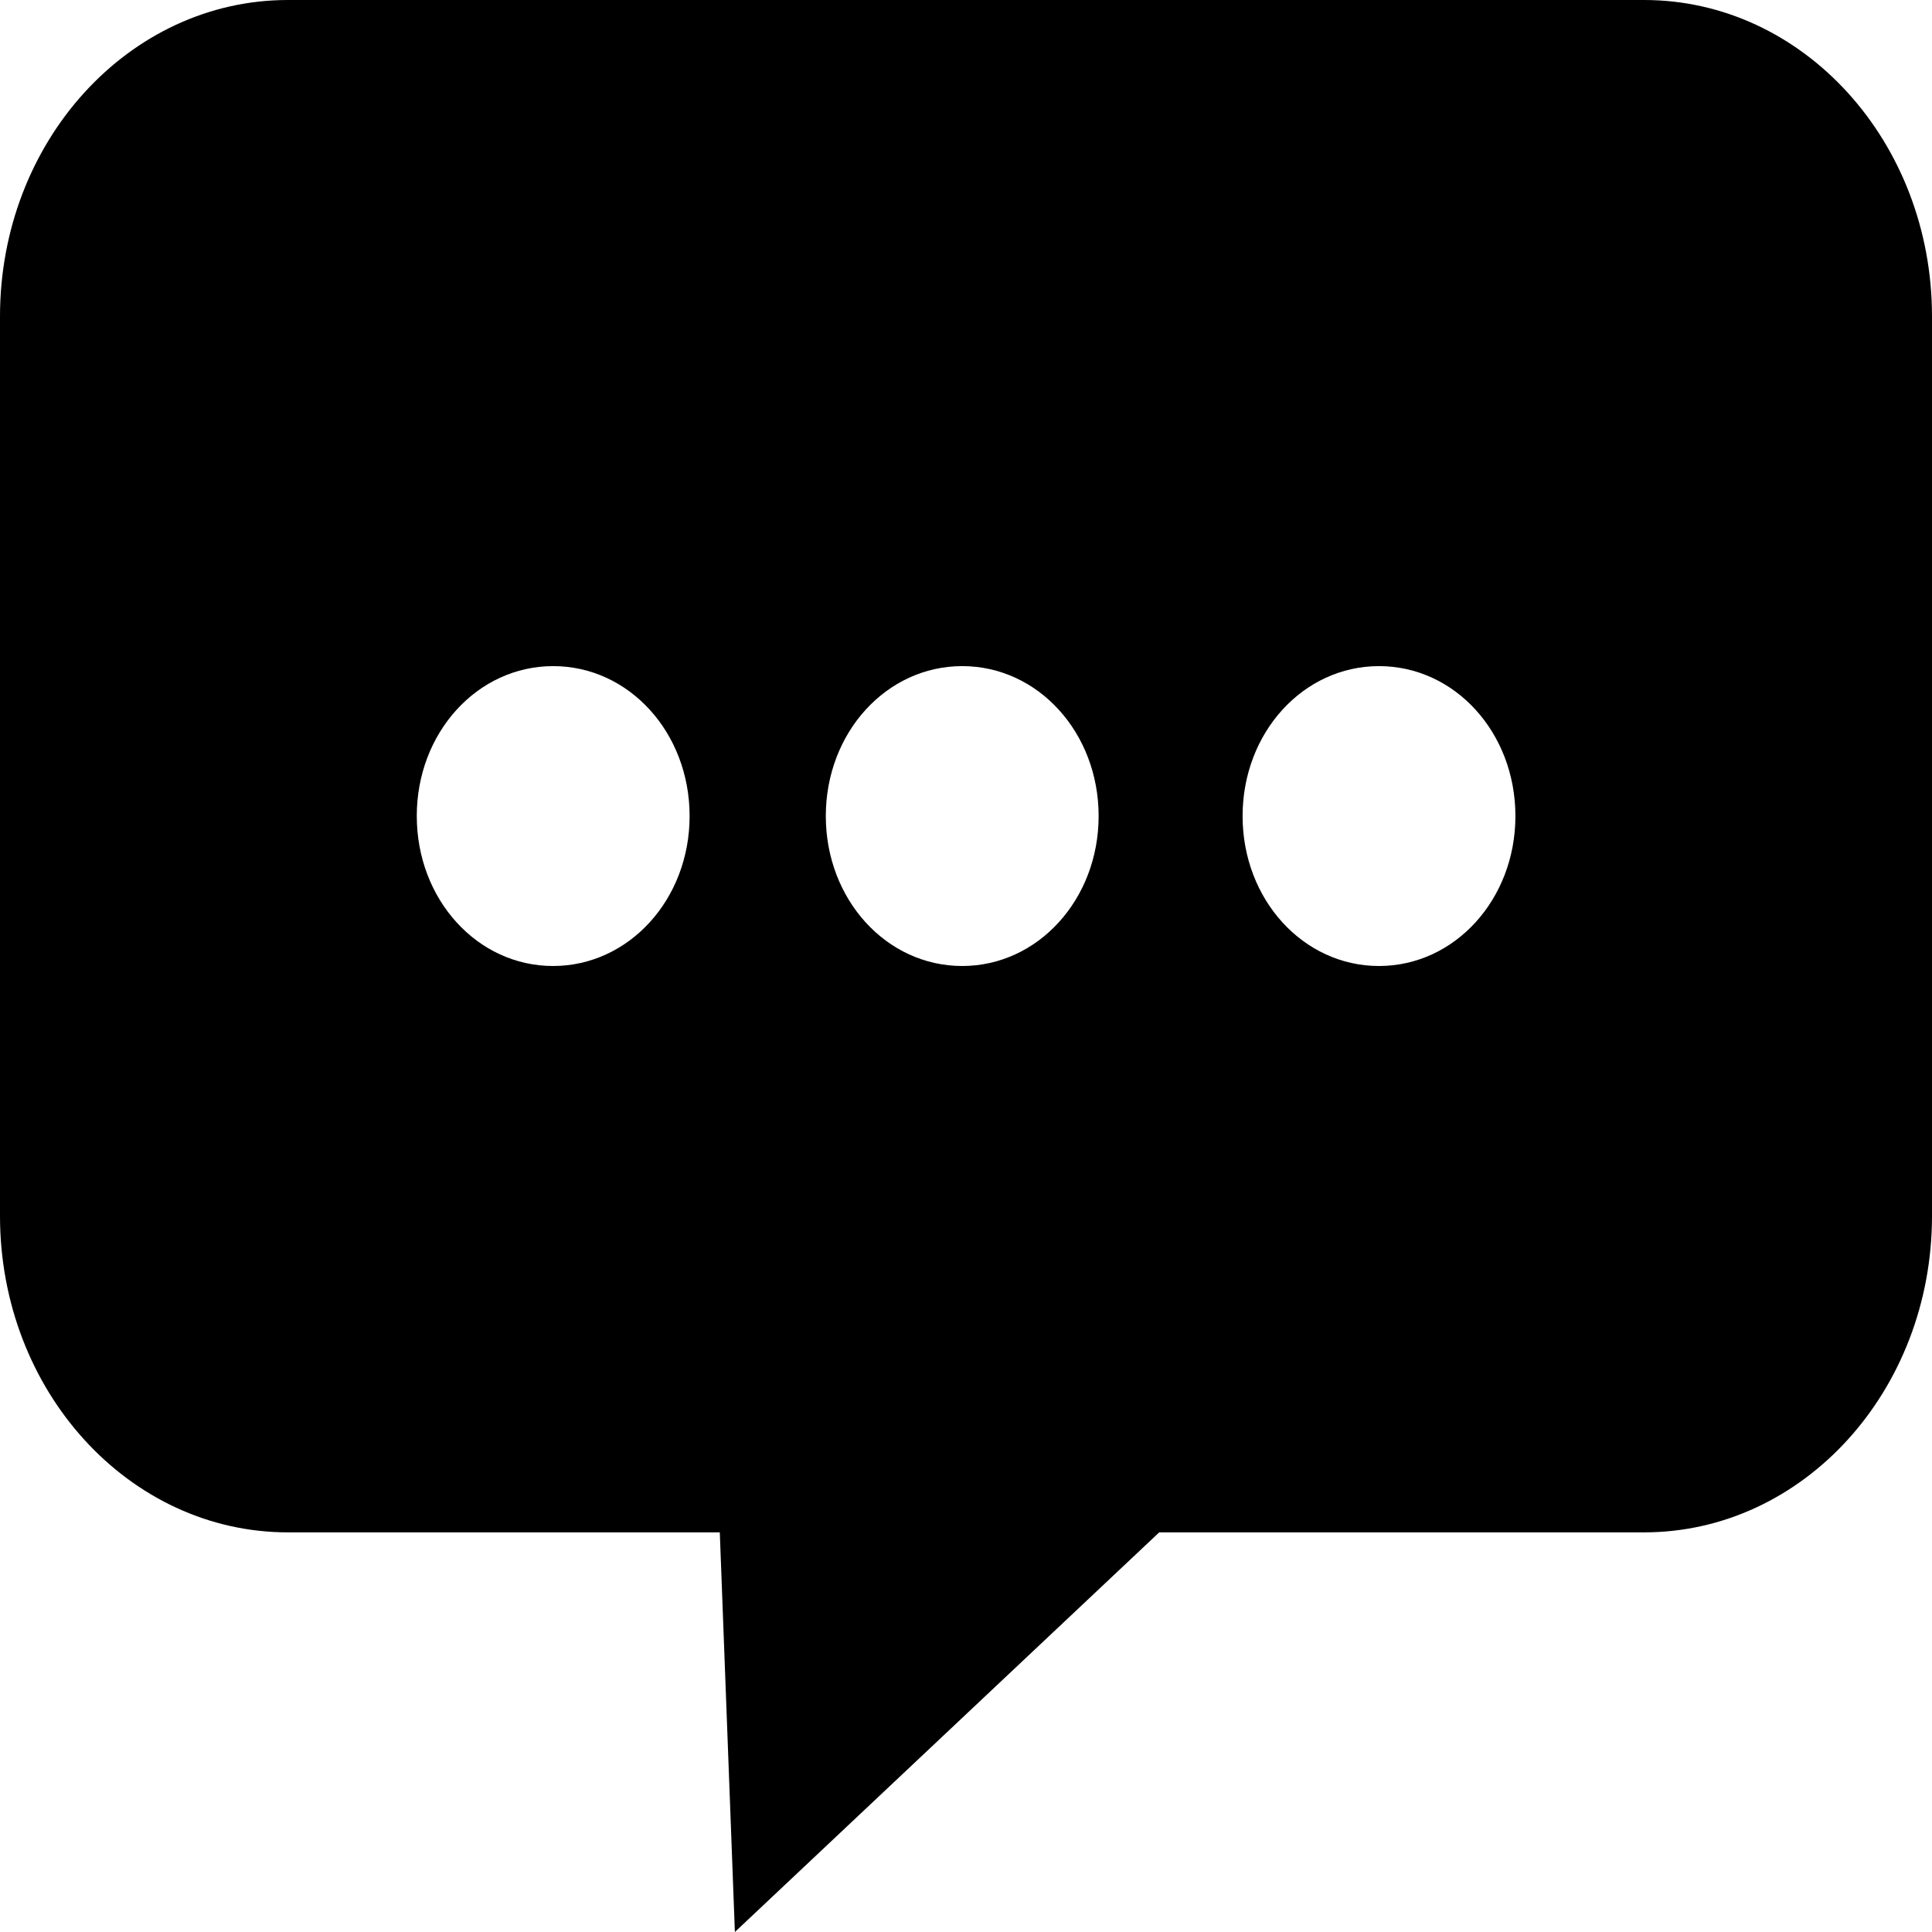
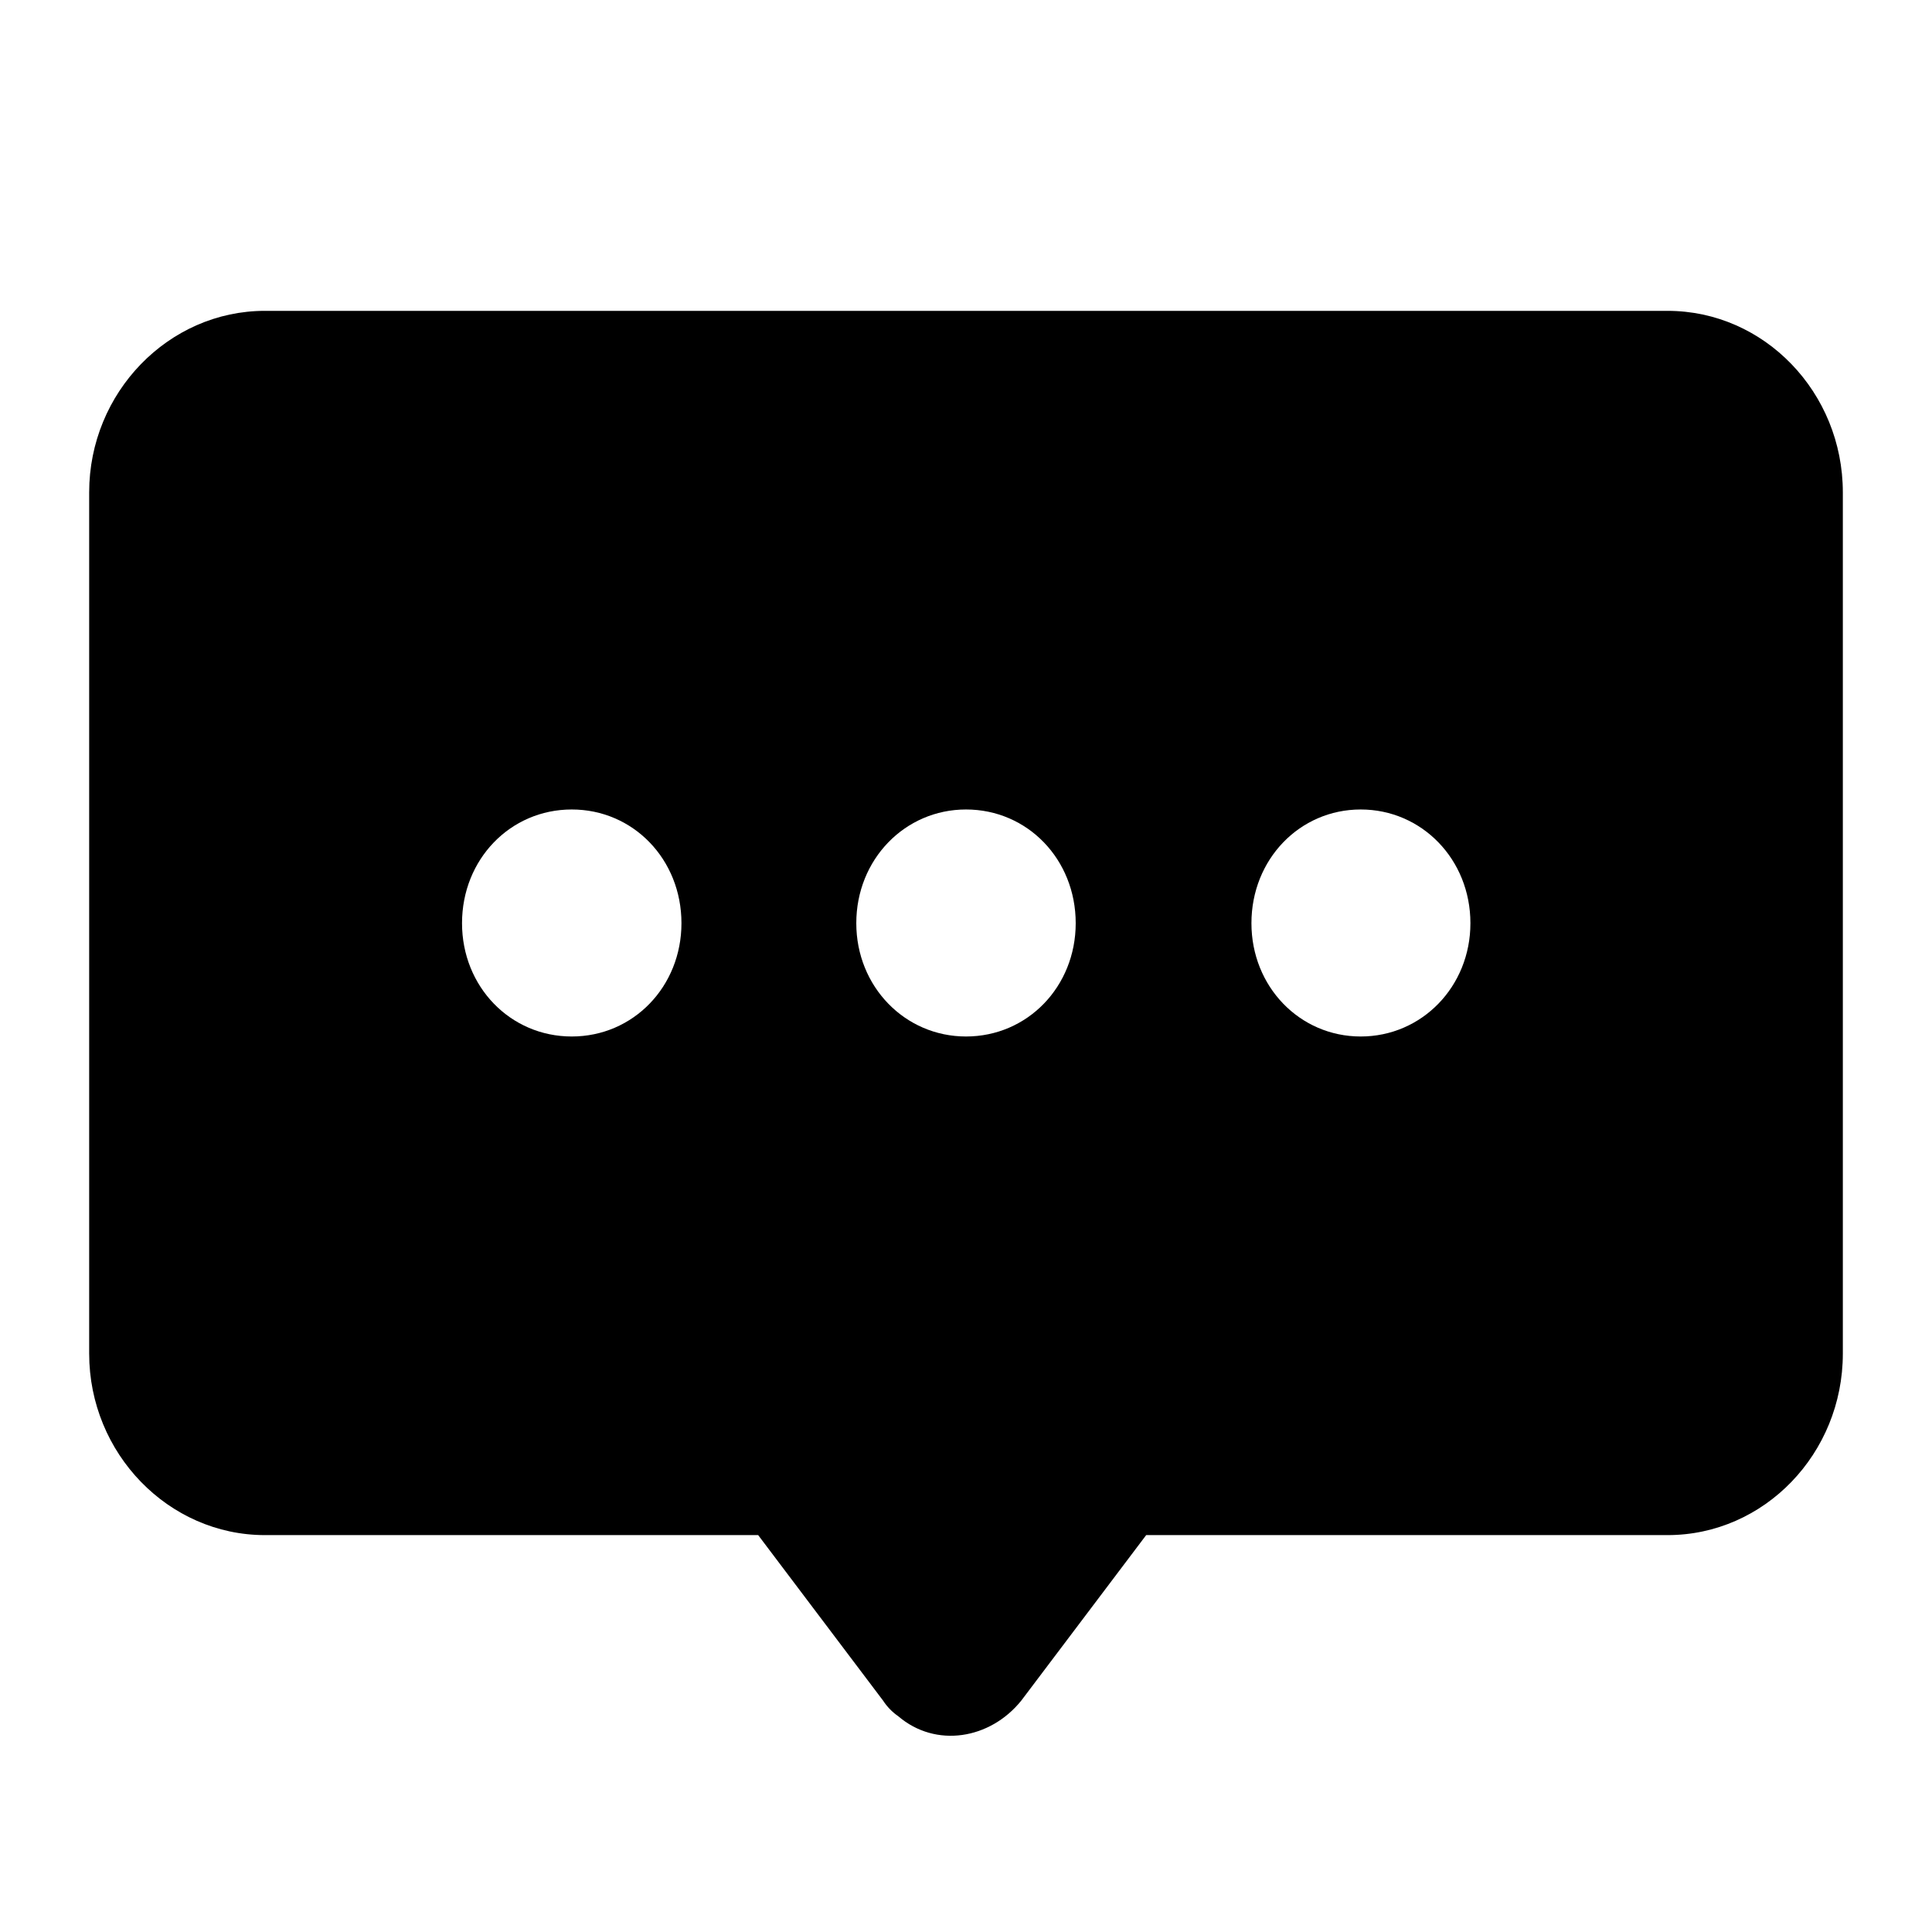
- <svg xmlns="http://www.w3.org/2000/svg" width="128" height="128">
-   <defs>
-     <style type="text/css" />
-   </defs>
-   <path d="M0 20.967v59.59c0 11.59 8.537 20.966 19.075 20.966h28.613l1 26.477L76.8 101.523h32.125c10.538 0 19.075-9.377 19.075-20.966v-59.59C128 9.377 119.463 0 108.925 0h-89.85C8.538 0 0 9.377 0 20.967zm82.325 33.1c0-5.524 4.013-9.935 9.037-9.935 5.026 0 9.038 4.41 9.038 9.934 0 5.524-4.025 9.934-9.038 9.934-5.024 0-9.037-4.41-9.037-9.934zm-27.613 0c0-5.524 4.013-9.935 9.038-9.935s9.037 4.41 9.037 9.934c0 5.524-4.025 9.934-9.037 9.934-5.025 0-9.038-4.41-9.038-9.934zm-27.1 0c0-5.524 4.013-9.935 9.038-9.935s9.038 4.41 9.038 9.934c0 5.524-4.026 9.934-9.05 9.934-5.013 0-9.025-4.41-9.025-9.934z" />
+ <svg xmlns="http://www.w3.org/2000/svg" t="1786524874712" class="icon" viewBox="0 0 1024 1024" version="1.1" p-id="28457" width="200" height="200">
+   <path d="M883.84 164.756H140.401c-51.062 0-93.138 43.259-93.138 96.21v456.463c0 52.961 42.081 96.21 93.138 96.21h261.443l66.191 87.7a29.85 29.85 0 0 0 8.033 8.279c19.855 17.019 48.696 12.288 65.244-8.279l66.186-87.7h276.342c51.297 0 92.902-43.249 92.902-96.21V260.966c0-52.951-41.605-96.21-92.902-96.21zM303.037 549.361c-32.625 0-58.153-26.47-58.153-60.042 0-33.802 25.528-60.278 58.153-60.278 32.62 0 58.148 26.476 58.148 60.278 0 33.572-25.528 60.042-58.148 60.042z m208.963 0c-32.384 0-58.148-26.47-58.148-60.042 0-33.802 25.764-60.278 58.148-60.278 32.625 0 58.148 26.476 58.148 60.278 0 33.572-25.523 60.042-58.148 60.042z m209.203 0c-32.384 0-57.917-26.47-57.917-60.042 0-33.802 25.528-60.278 57.917-60.278s58.148 26.476 58.148 60.278c0.005 33.572-25.759 60.042-58.148 60.042z" fill="" p-id="28458" />
</svg>
